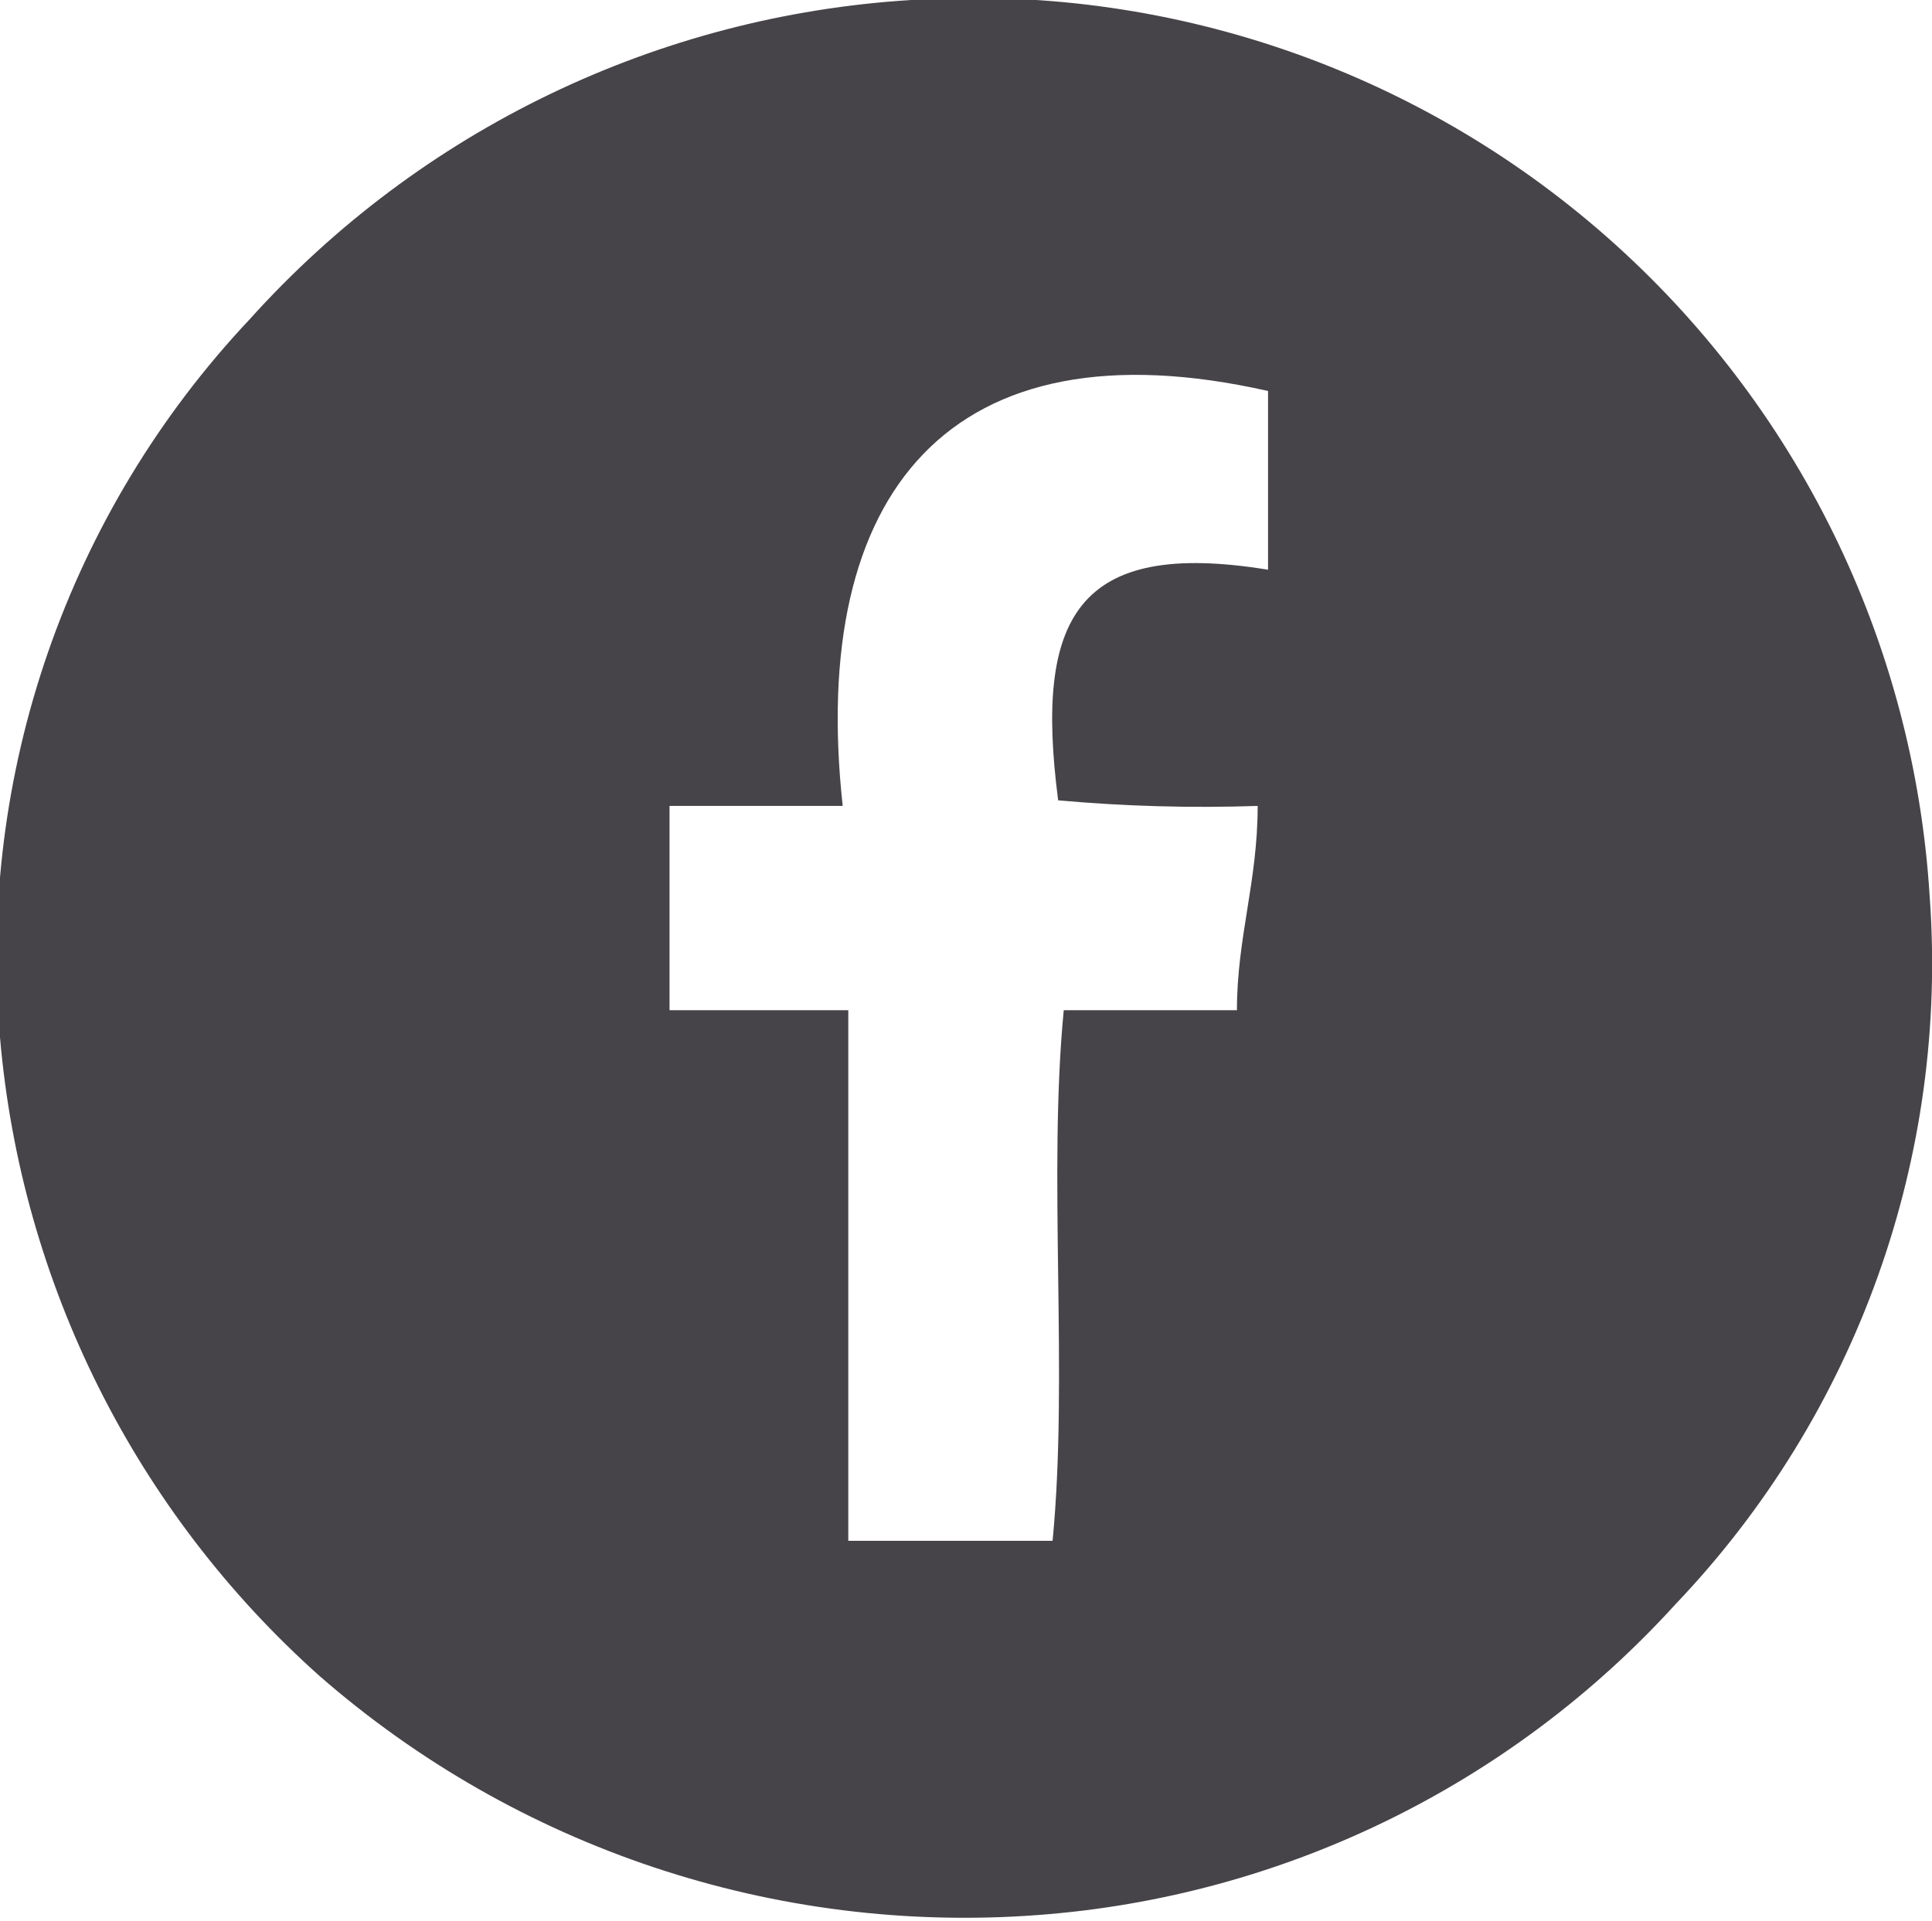
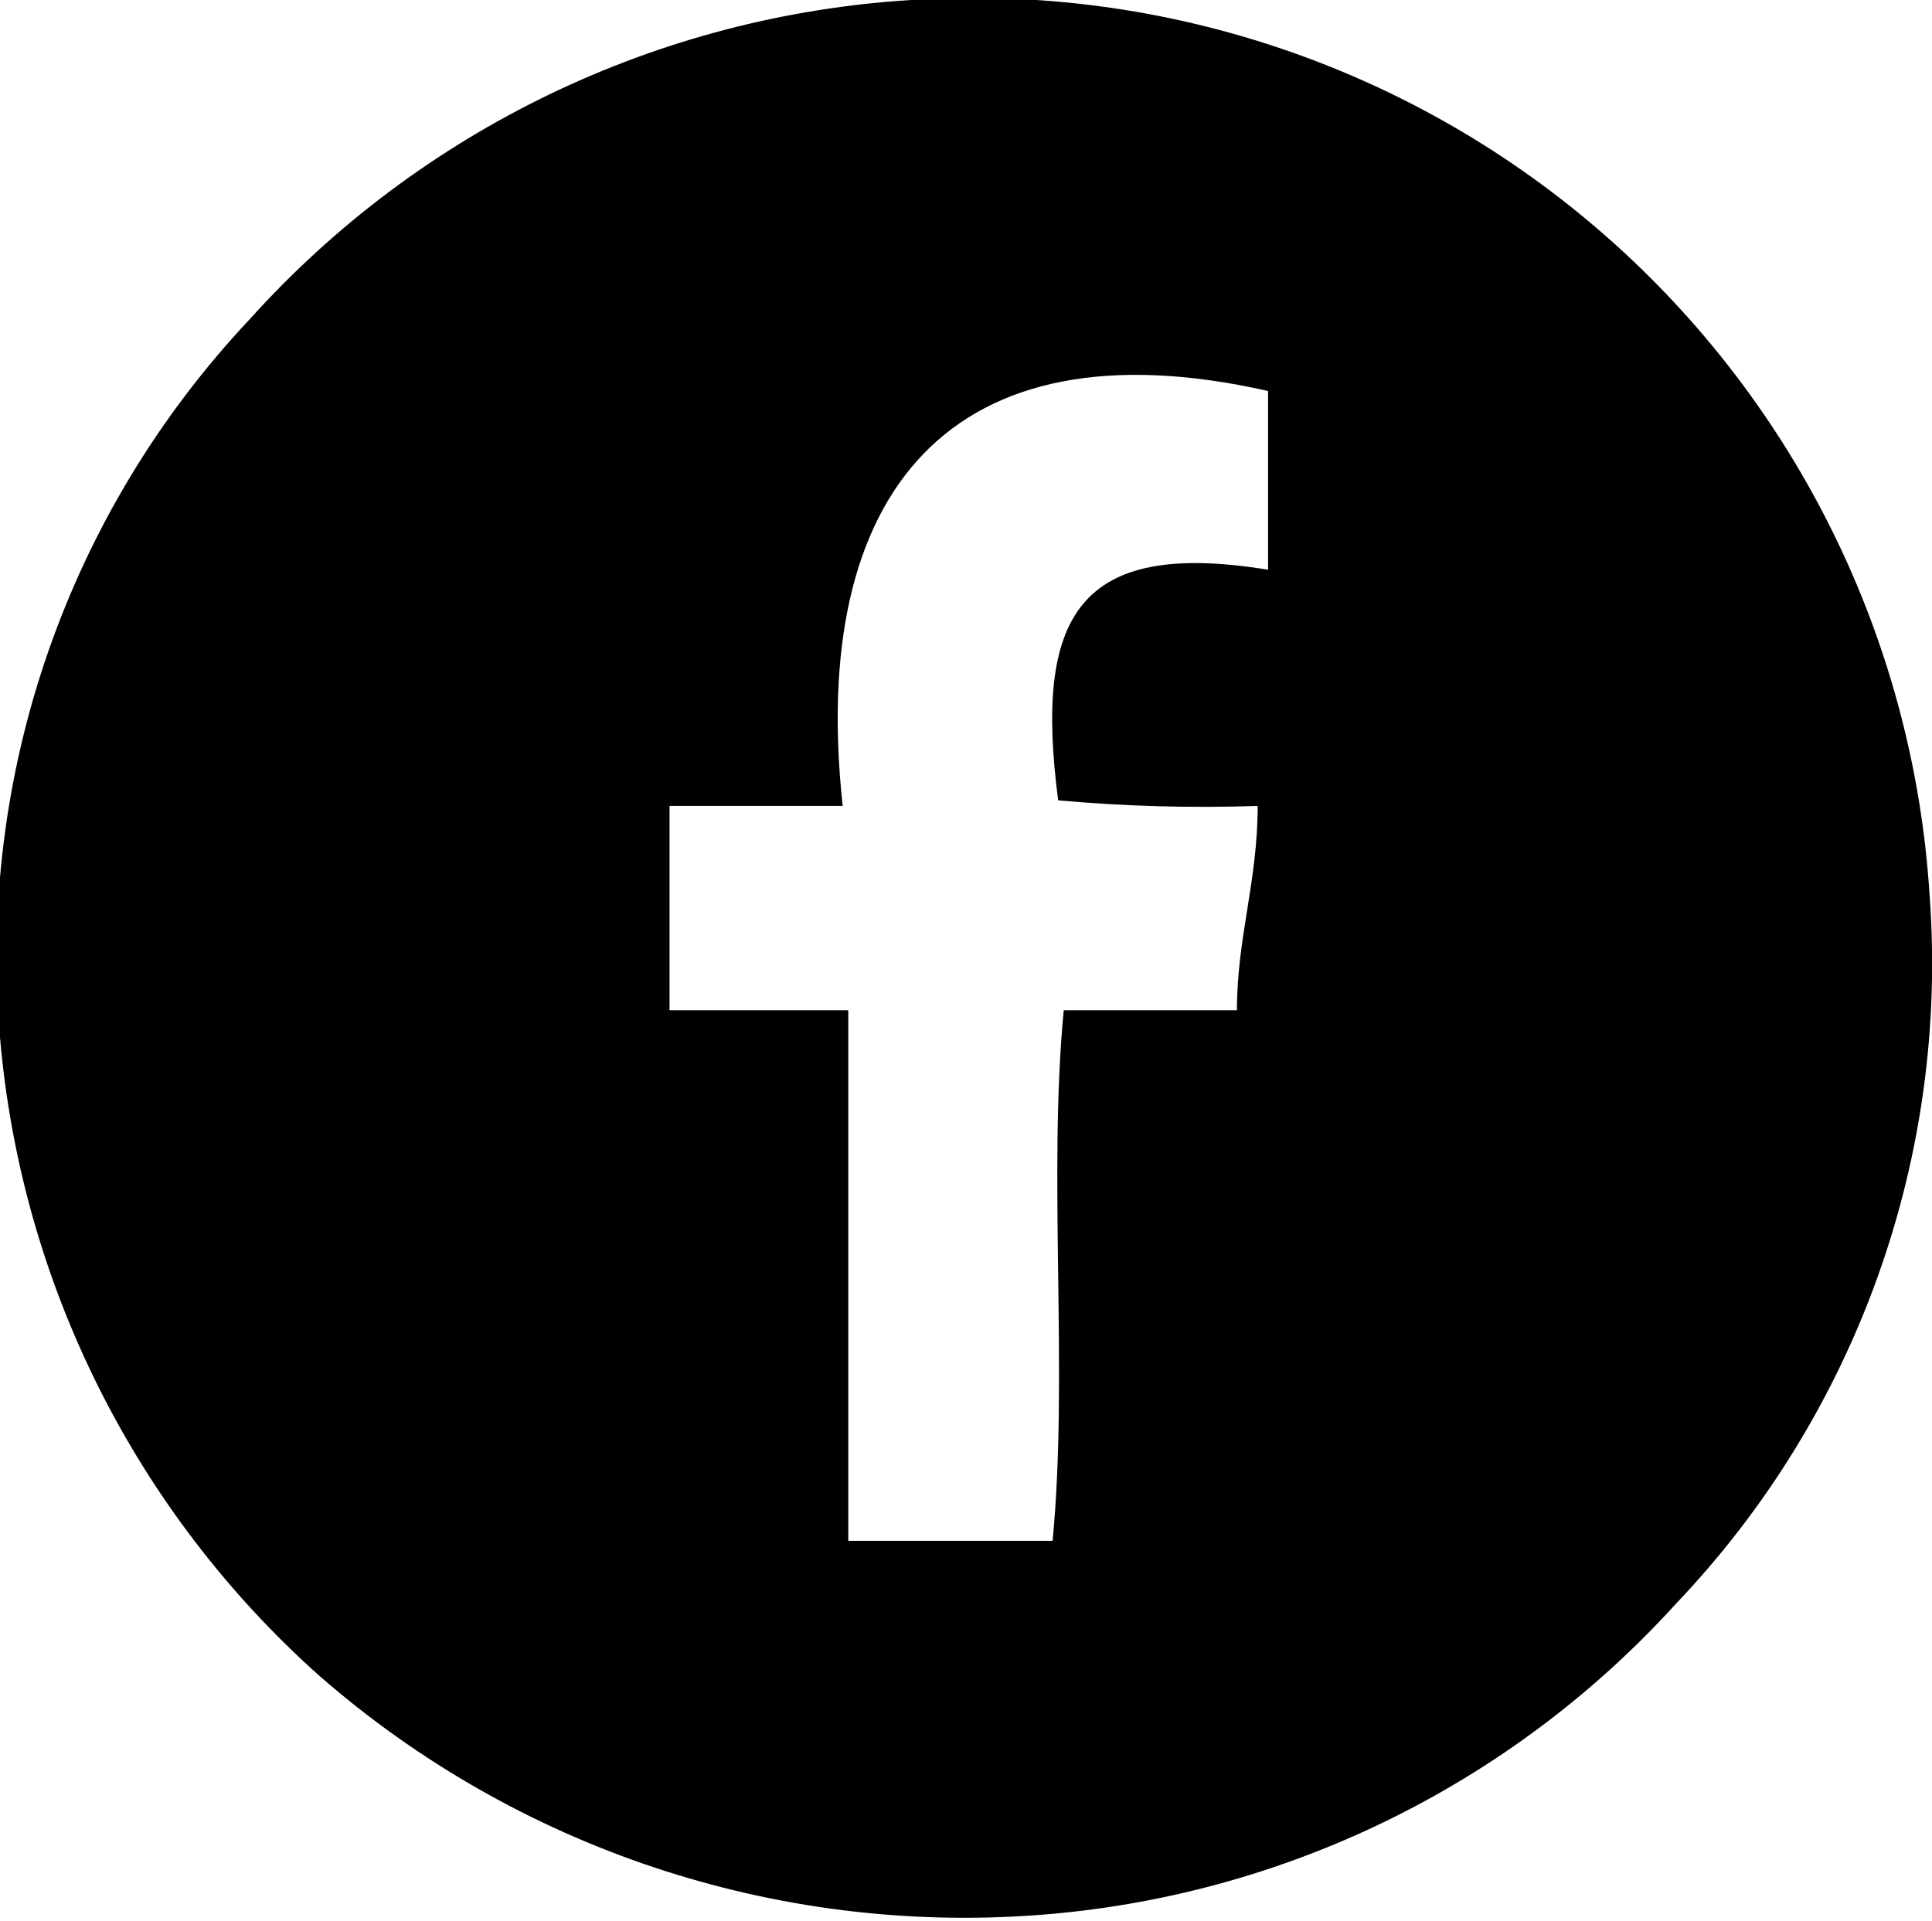
<svg xmlns="http://www.w3.org/2000/svg" viewBox="0 0 24.21 24.07">
-   <path d="M11.42,0A12,12,0,0,1,24.18,11.22,11.63,11.63,0,0,1,21,20.1,12,12,0,0,1,13,24a12.29,12.29,0,0,1-9-3A12.11,12.11,0,0,1,0,13,11.67,11.67,0,0,1,3.13,4,12.15,12.15,0,0,1,11.42,0ZM10.56,10.1H8.39v2.56h2.24c0,2.27,0,4.55,0,6.65h2.56c.2-2.06-.06-4.59.14-6.65H15.5c0-.91.26-1.61.26-2.56a20.23,20.23,0,0,1-2.5-.07c-.3-2.3.24-3.28,2.63-2.89V4.9C11.91,4,10.13,6.17,10.56,10.1Z" style="fill:#464448;fill-rule:evenodd" />
+   <path d="M11.42,0A12,12,0,0,1,24.18,11.22,11.63,11.63,0,0,1,21,20.1,12,12,0,0,1,13,24a12.29,12.29,0,0,1-9-3A12.11,12.11,0,0,1,0,13,11.67,11.67,0,0,1,3.13,4,12.15,12.15,0,0,1,11.42,0ZM10.56,10.1H8.39v2.56h2.24c0,2.27,0,4.55,0,6.65h2.56c.2-2.06-.06-4.59.14-6.65H15.5c0-.91.26-1.61.26-2.56a20.23,20.23,0,0,1-2.5-.07c-.3-2.3.24-3.28,2.63-2.89V4.9C11.91,4,10.13,6.17,10.56,10.1Z" style="fill:currentColor;fill-rule:evenodd" />
</svg>
